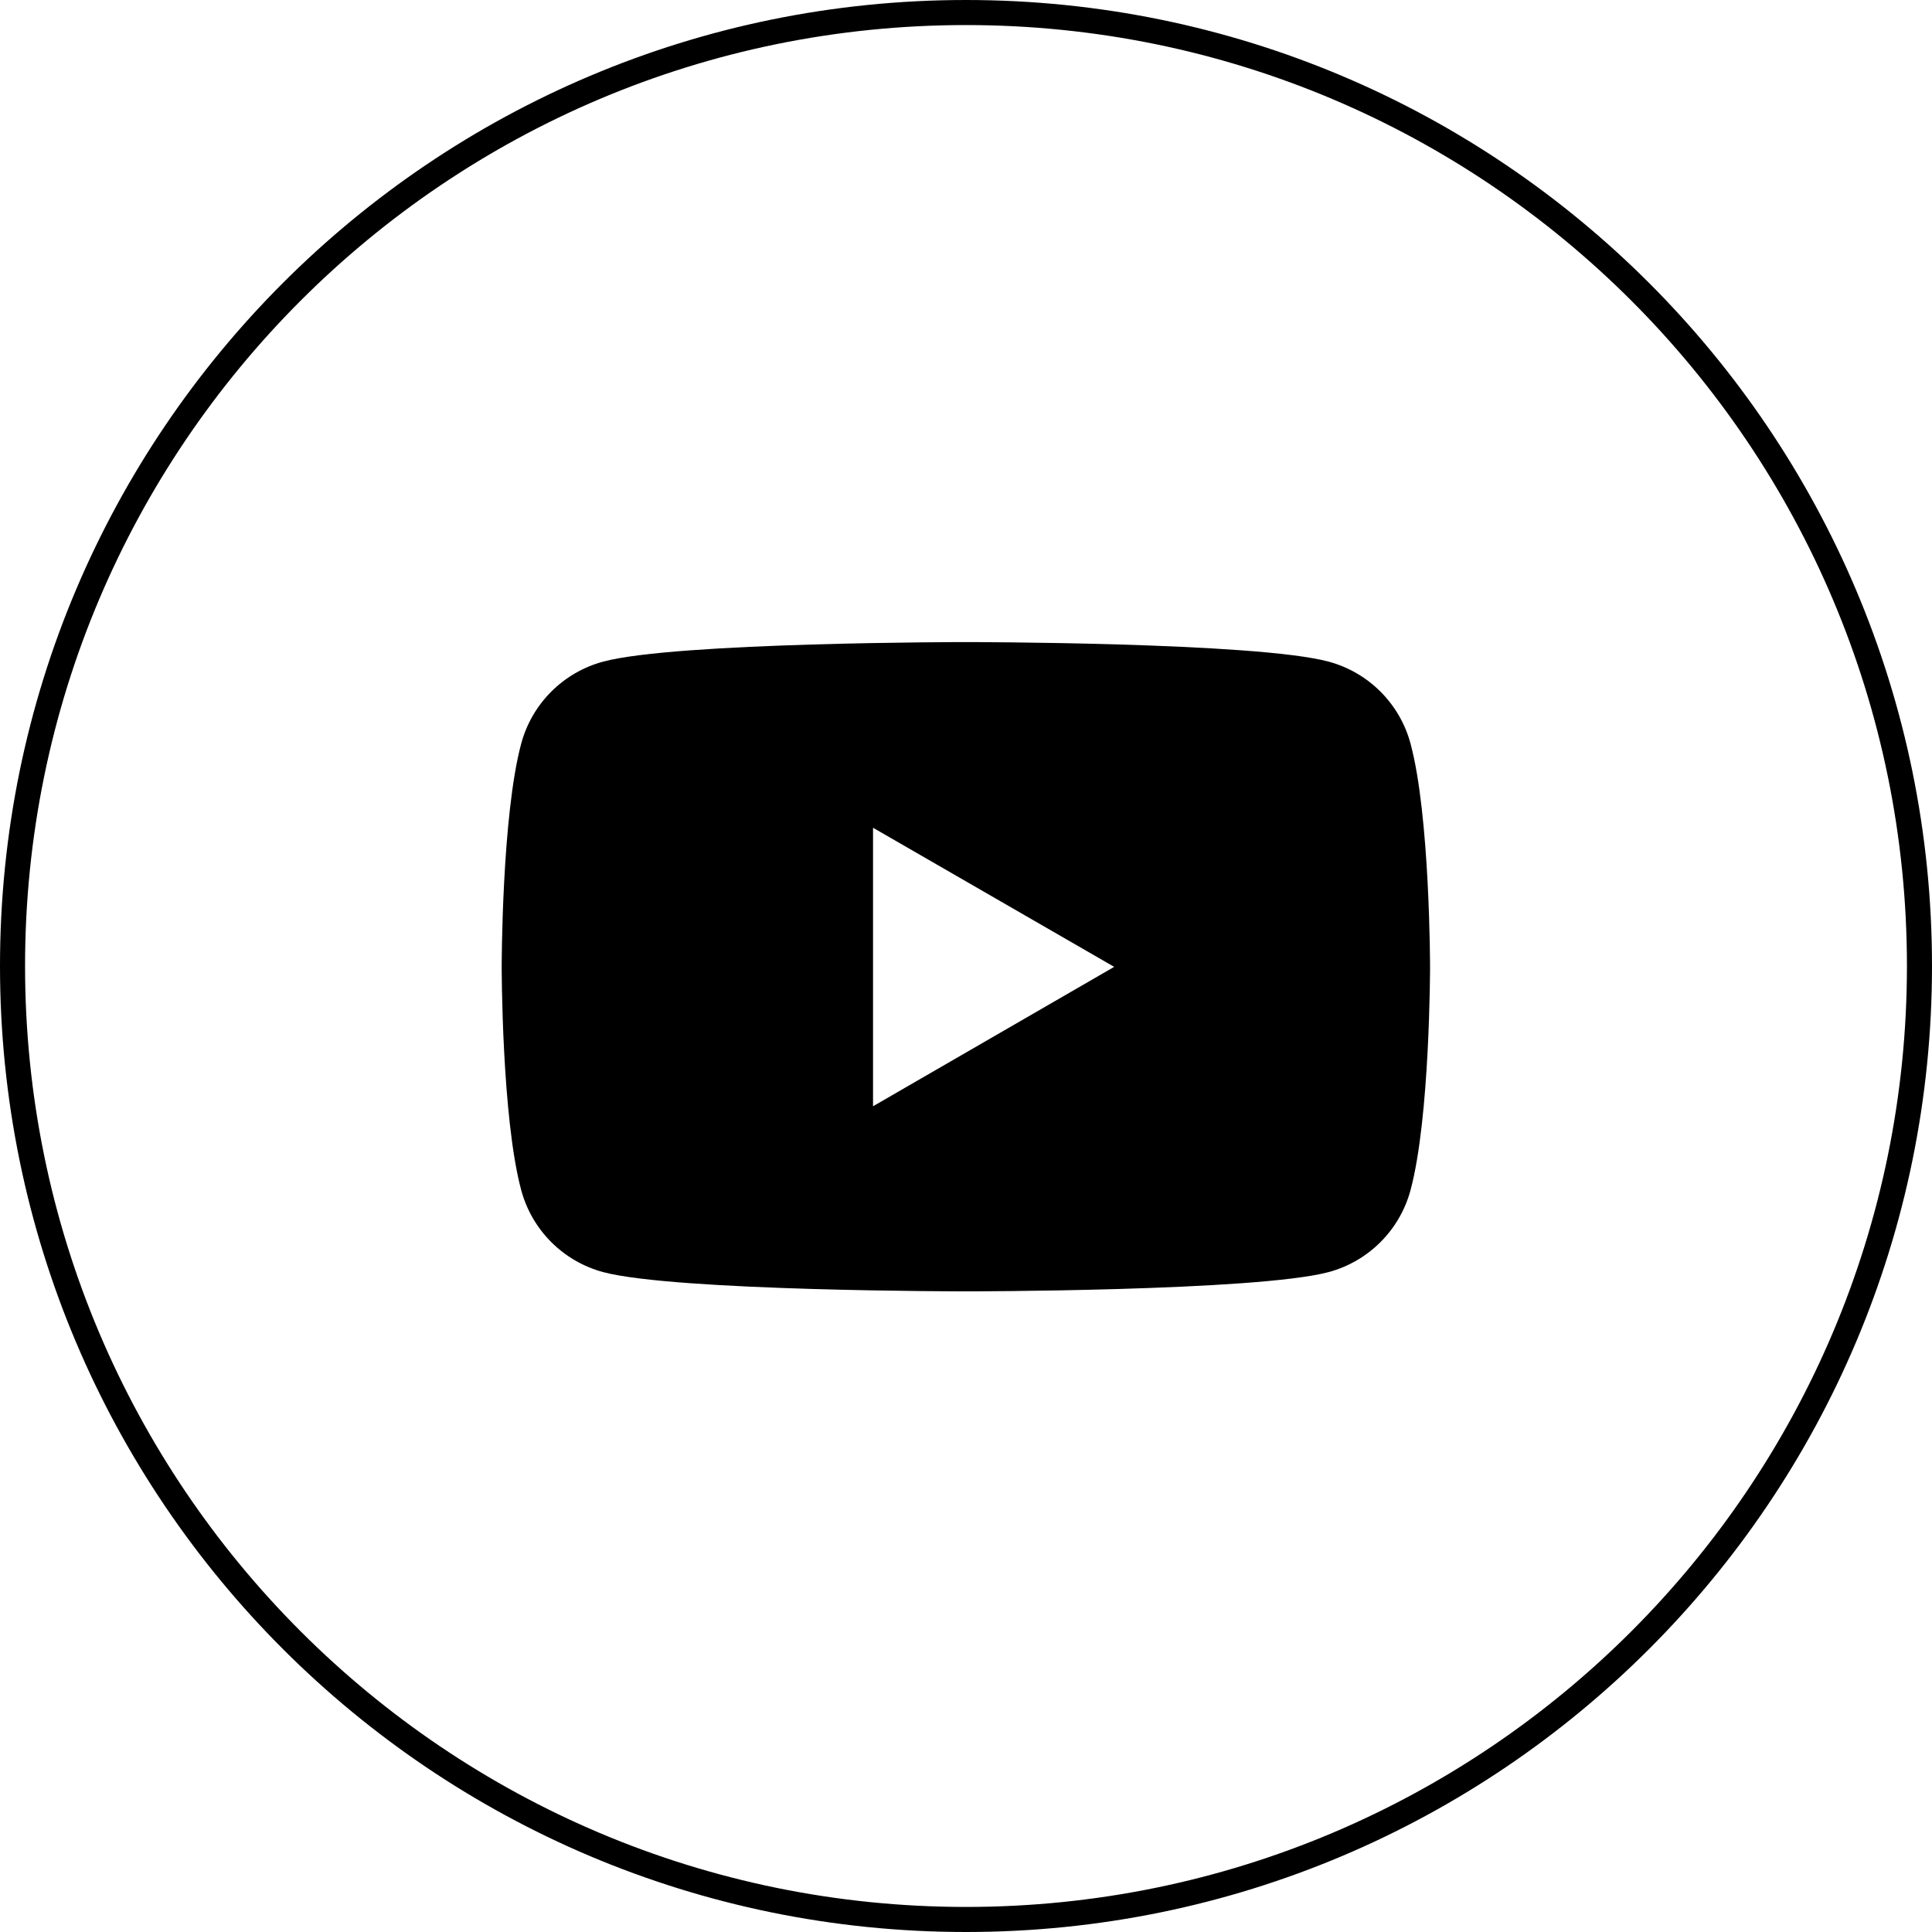
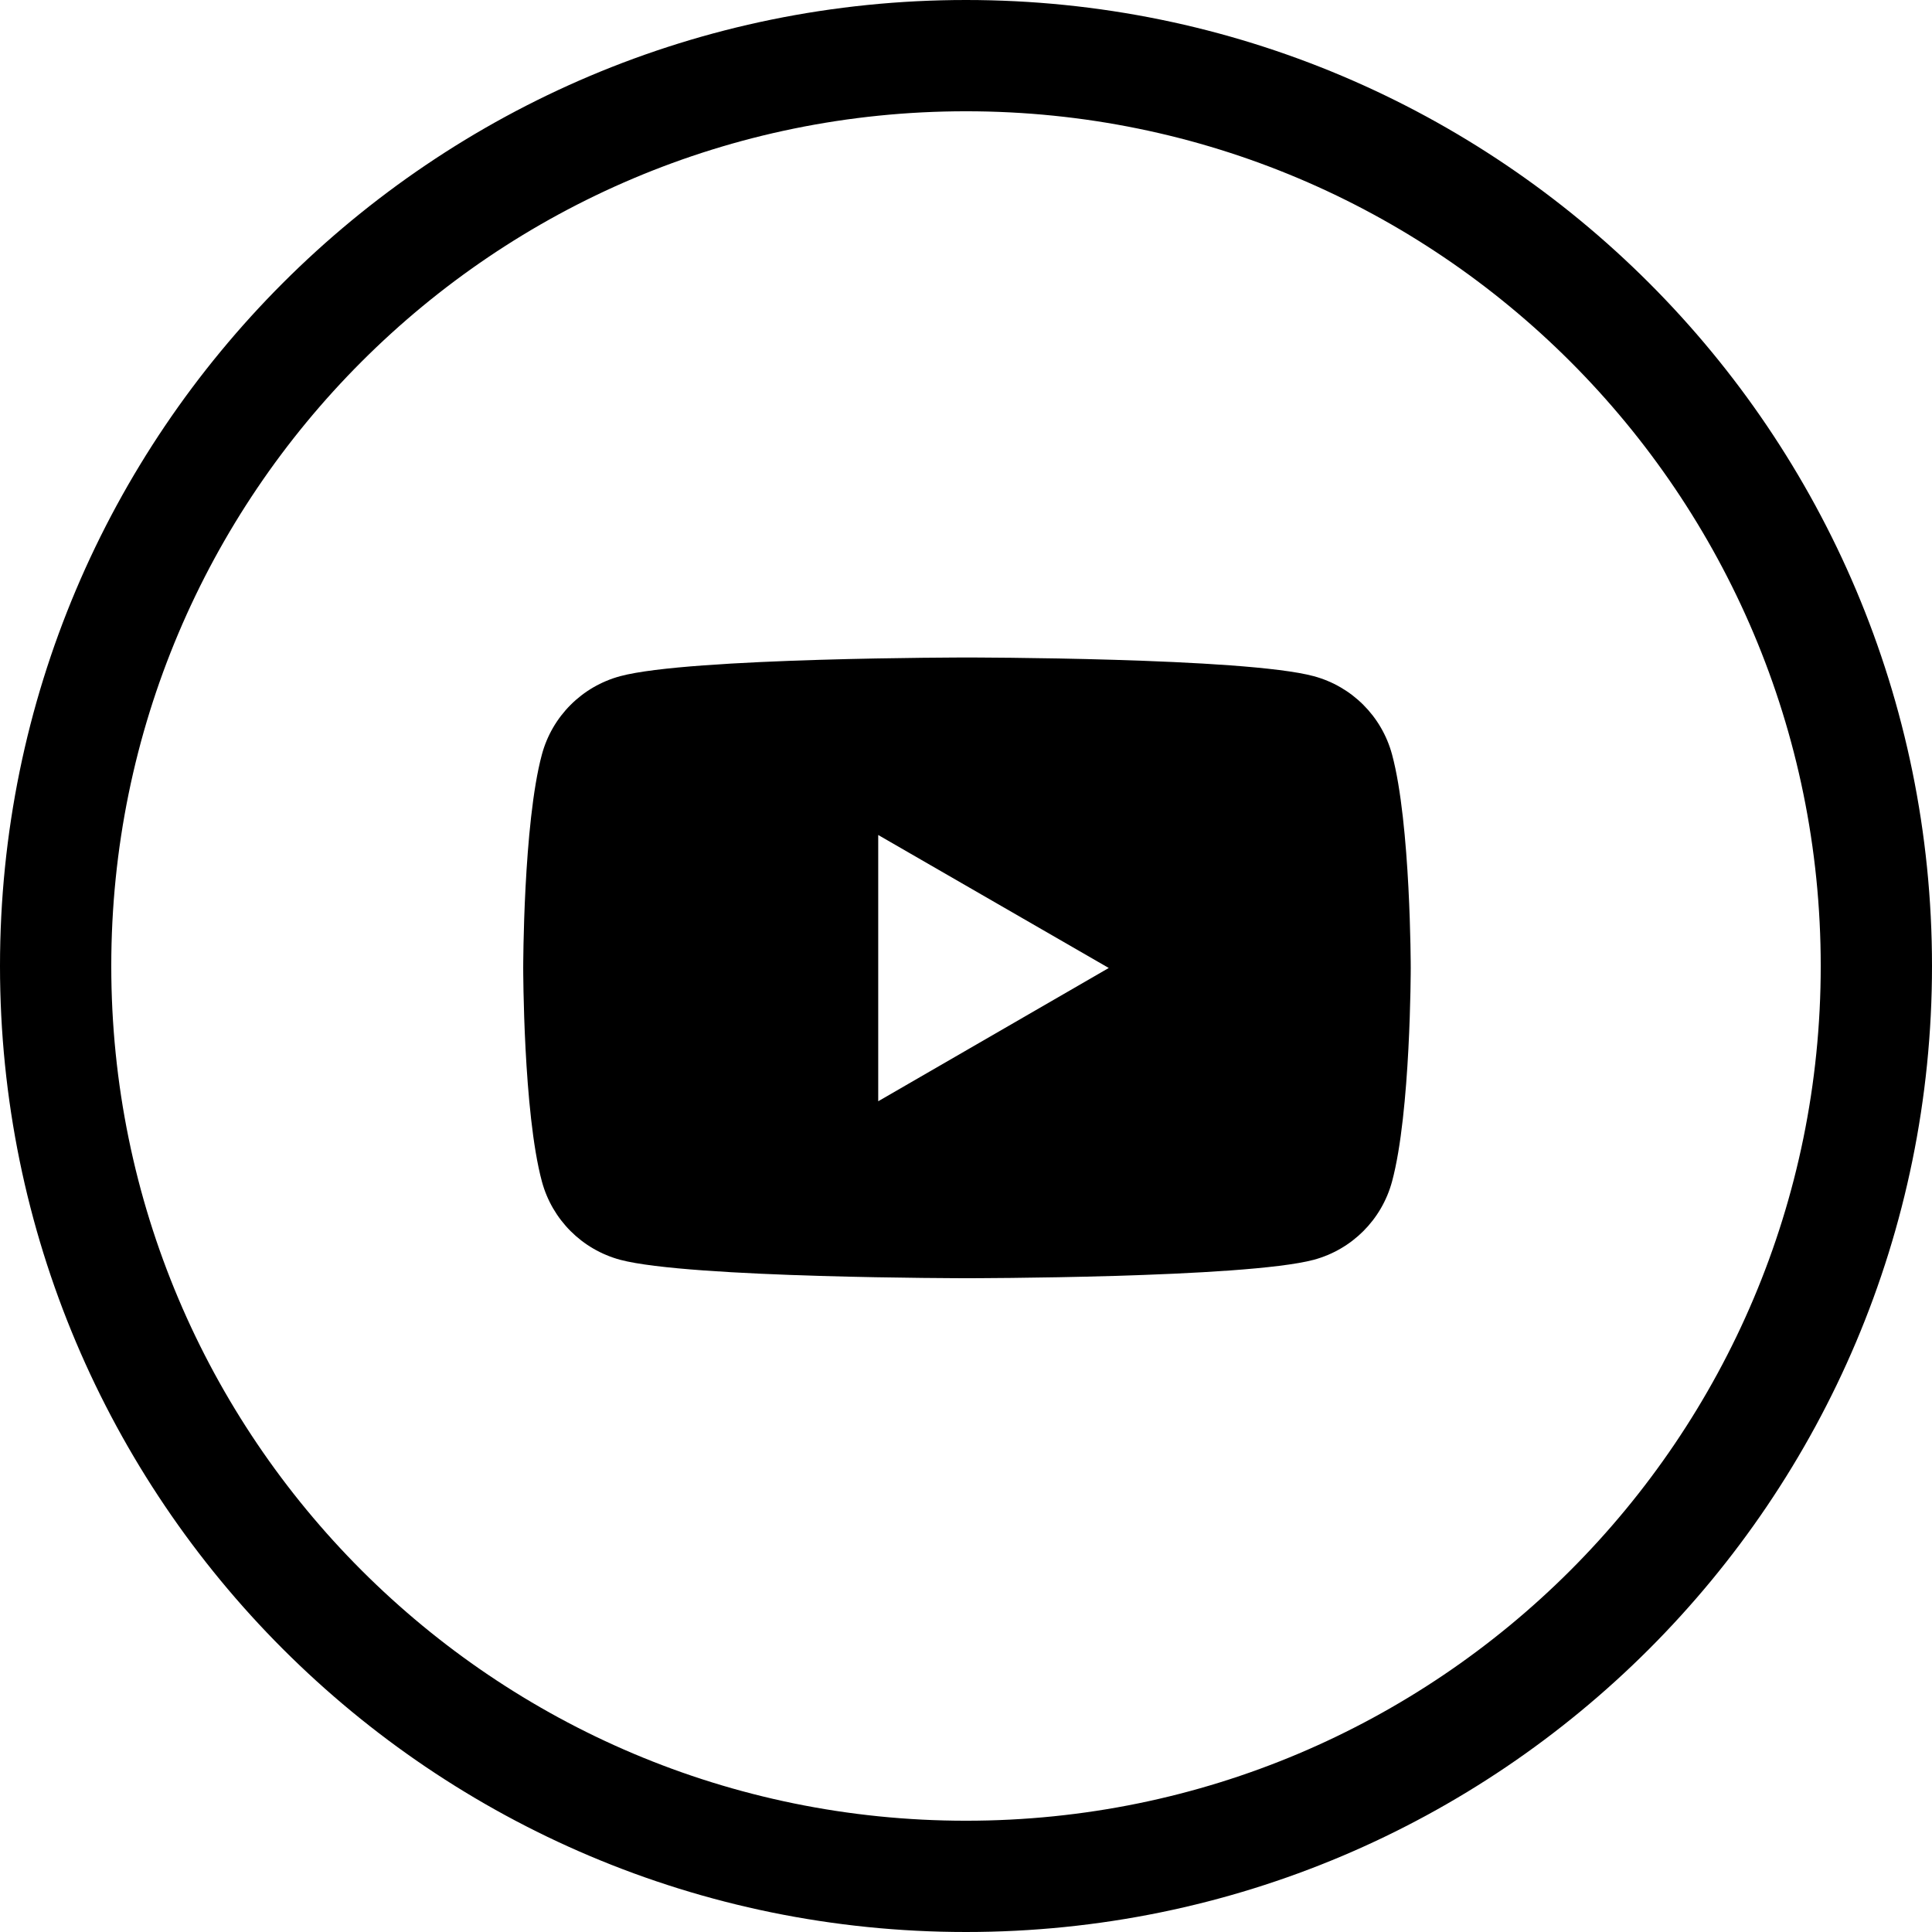
- <svg xmlns="http://www.w3.org/2000/svg" width="1267.44" height="1267.44" viewBox="0 0 1267.44 1267.44">
-   <g id="kinjabang_TWTR" transform="translate(-83.68 -83.68)">
-     <circle id="Ellipse_1" data-name="Ellipse 1" cx="625.5" cy="625.5" r="625.5" transform="translate(91.9 91.9)" fill="none" stroke="#000" stroke-miterlimit="10" stroke-width="16.44" />
-     <path id="Path_3" data-name="Path 3" d="M360.213,371.716V189.006l158.2,91.26ZM712.81,133.76a76.205,76.205,0,0,0-53.738-53.738C611.556,67.2,421.116,67.2,421.116,67.2s-190.44,0-237.956,12.822a76.205,76.205,0,0,0-53.738,53.738C116.6,181.276,116.6,280.267,116.6,280.267s0,98.991,12.822,146.507a76.205,76.205,0,0,0,53.738,53.738c47.516,12.633,237.956,12.633,237.956,12.633s190.44,0,237.956-12.633a76.205,76.205,0,0,0,53.738-53.738c12.822-47.516,12.822-146.507,12.822-146.507s0-98.991-12.822-146.507" transform="translate(296.2 437.7)" />
+ <svg xmlns="http://www.w3.org/2000/svg" width="285.44" height="285.44" viewBox="0 0 285.44 285.44">
+   <g id="kinjabang_TWTR" transform="translate(8.211 8.22)">
+     <circle id="Ellipse_1" data-name="Ellipse 1" cx="134.5" cy="134.5" r="134.5" transform="translate(0.009)" fill="none" stroke="#000" stroke-miterlimit="10" stroke-width="16.44" />
+     <path id="Path_3" data-name="Path 3" d="M169.05,132.763V93.425l34.061,19.648ZM244.965,81.53a16.407,16.407,0,0,0-11.57-11.57C223.165,67.2,182.163,67.2,182.163,67.2s-41,0-51.232,2.761a16.407,16.407,0,0,0-11.57,11.57c-2.761,10.23-2.761,31.543-2.761,31.543s0,21.313,2.761,31.543a16.407,16.407,0,0,0,11.57,11.57c10.23,2.72,51.232,2.72,51.232,2.72s41,0,51.232-2.72a16.407,16.407,0,0,0,11.57-11.57c2.761-10.23,2.761-31.543,2.761-31.543s0-21.313-2.761-31.543" transform="translate(-47.51 21.72)" />
  </g>
</svg>
